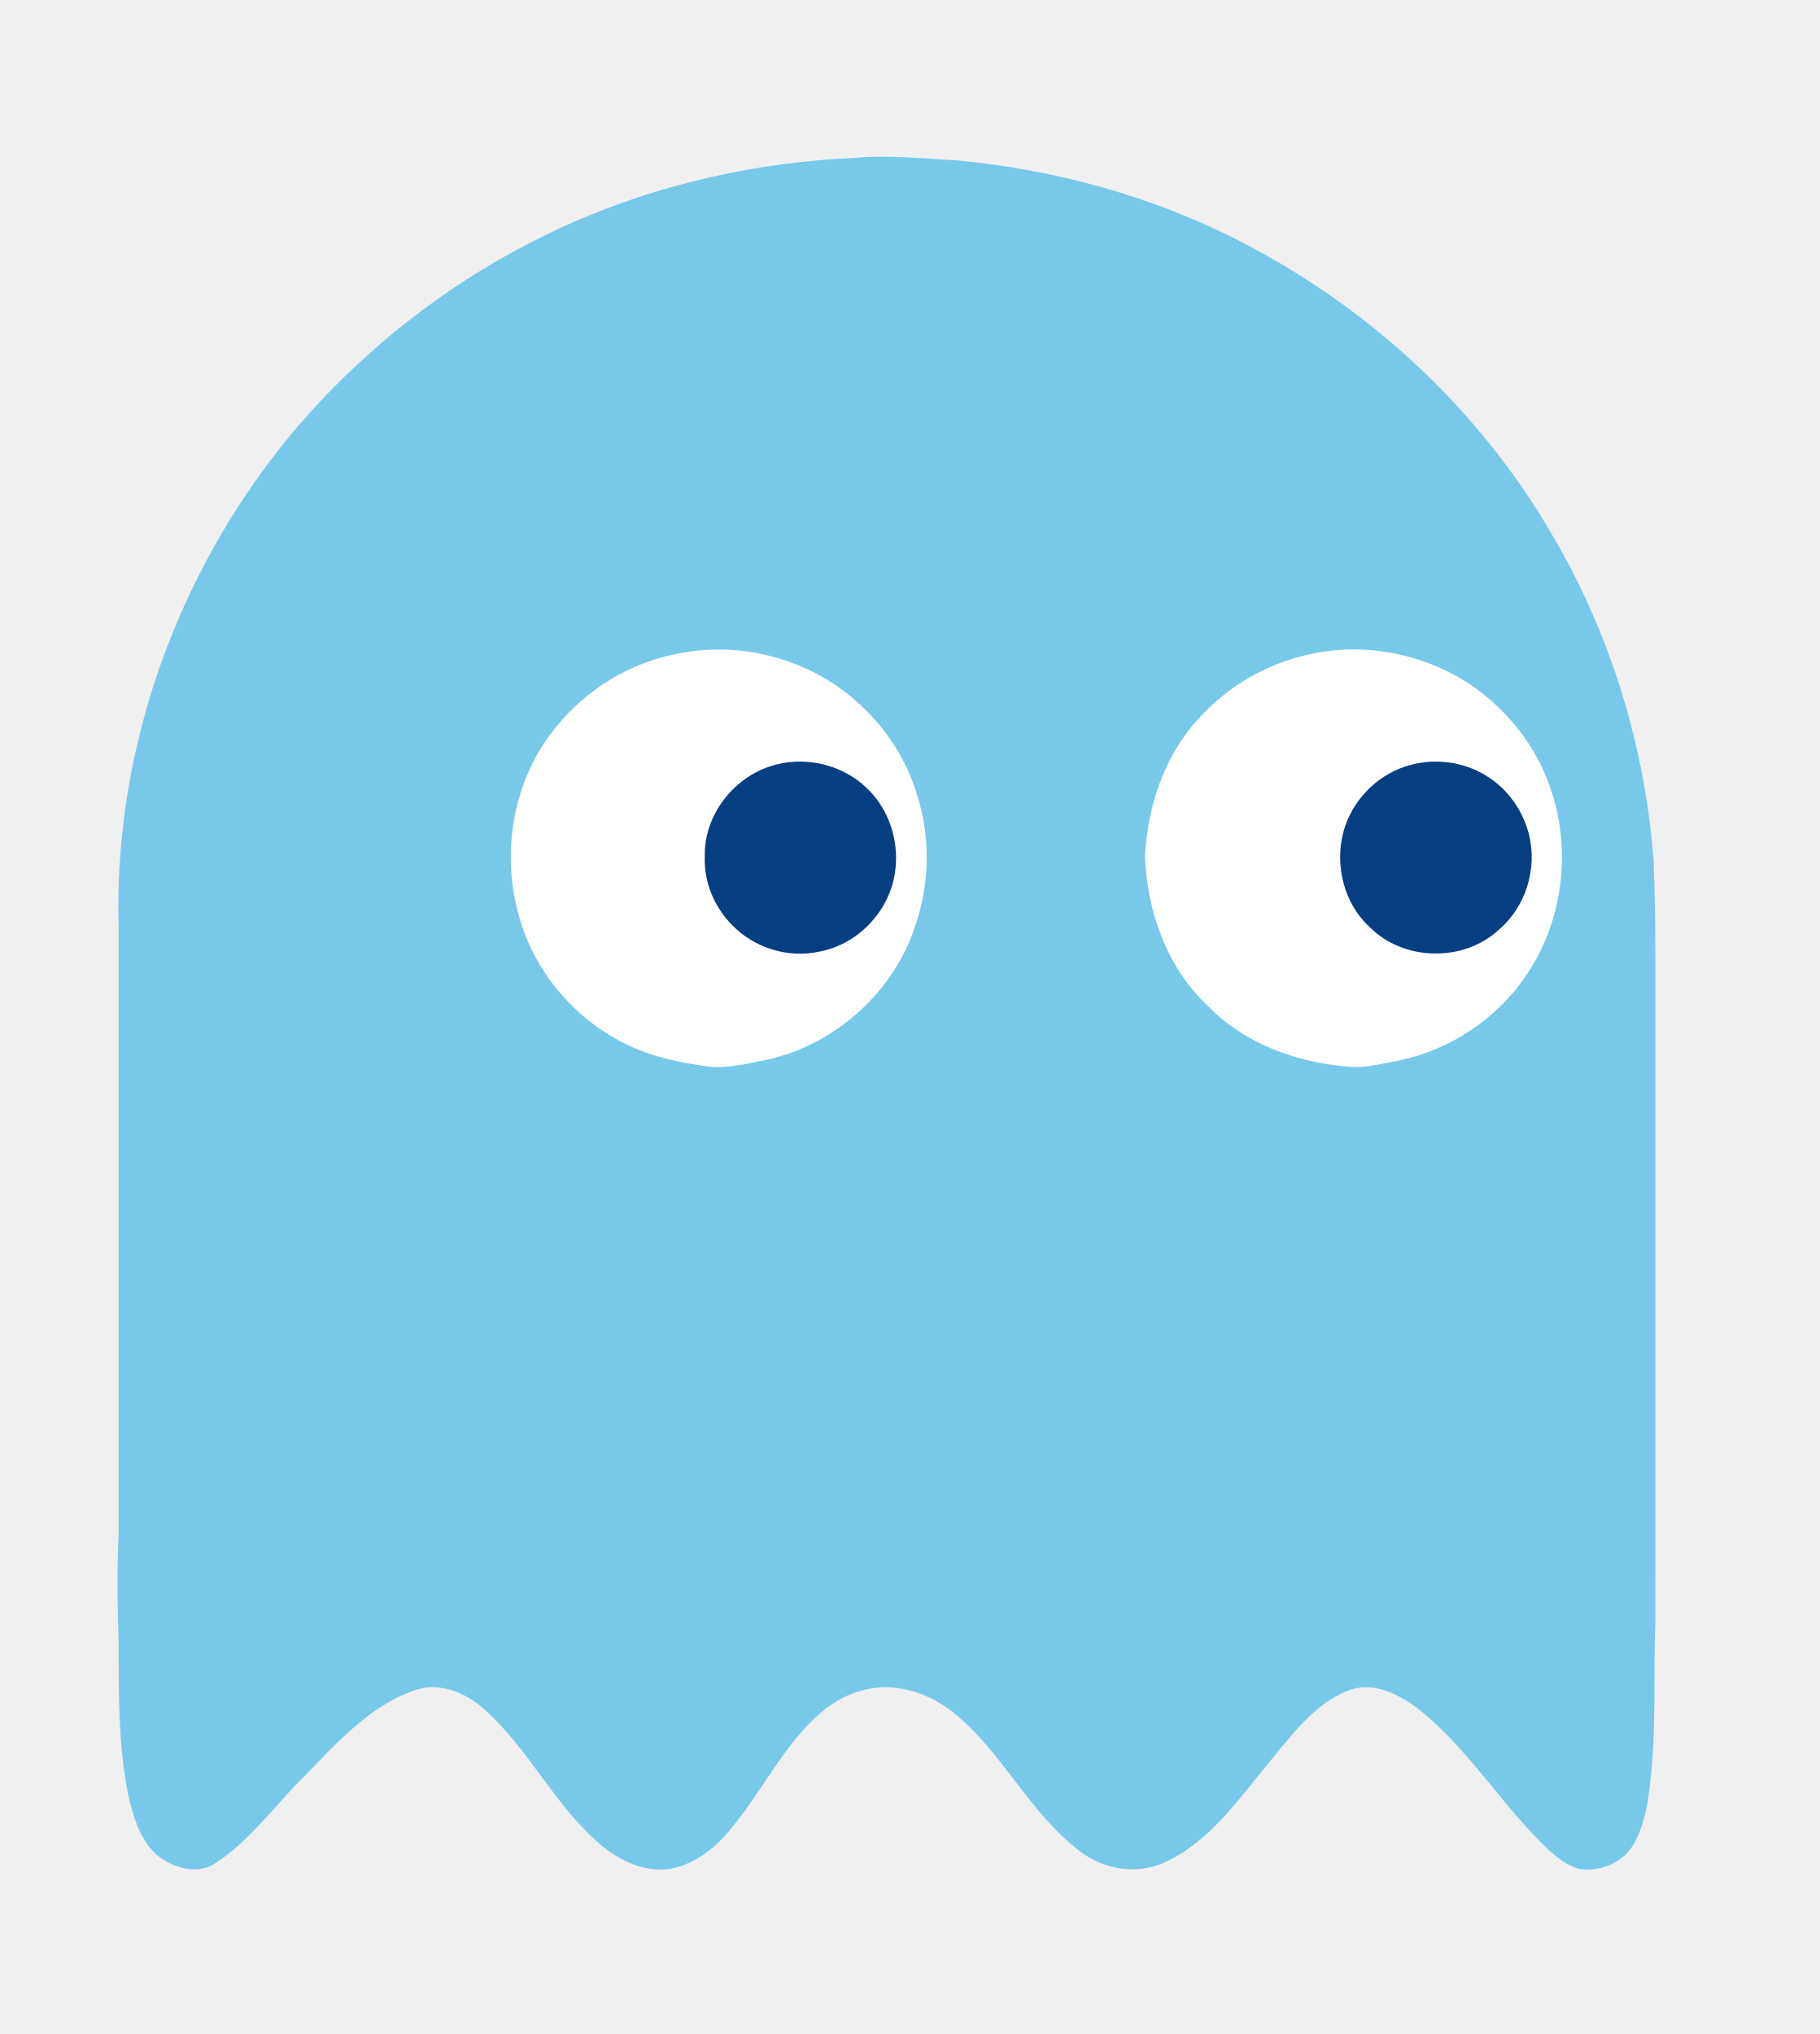
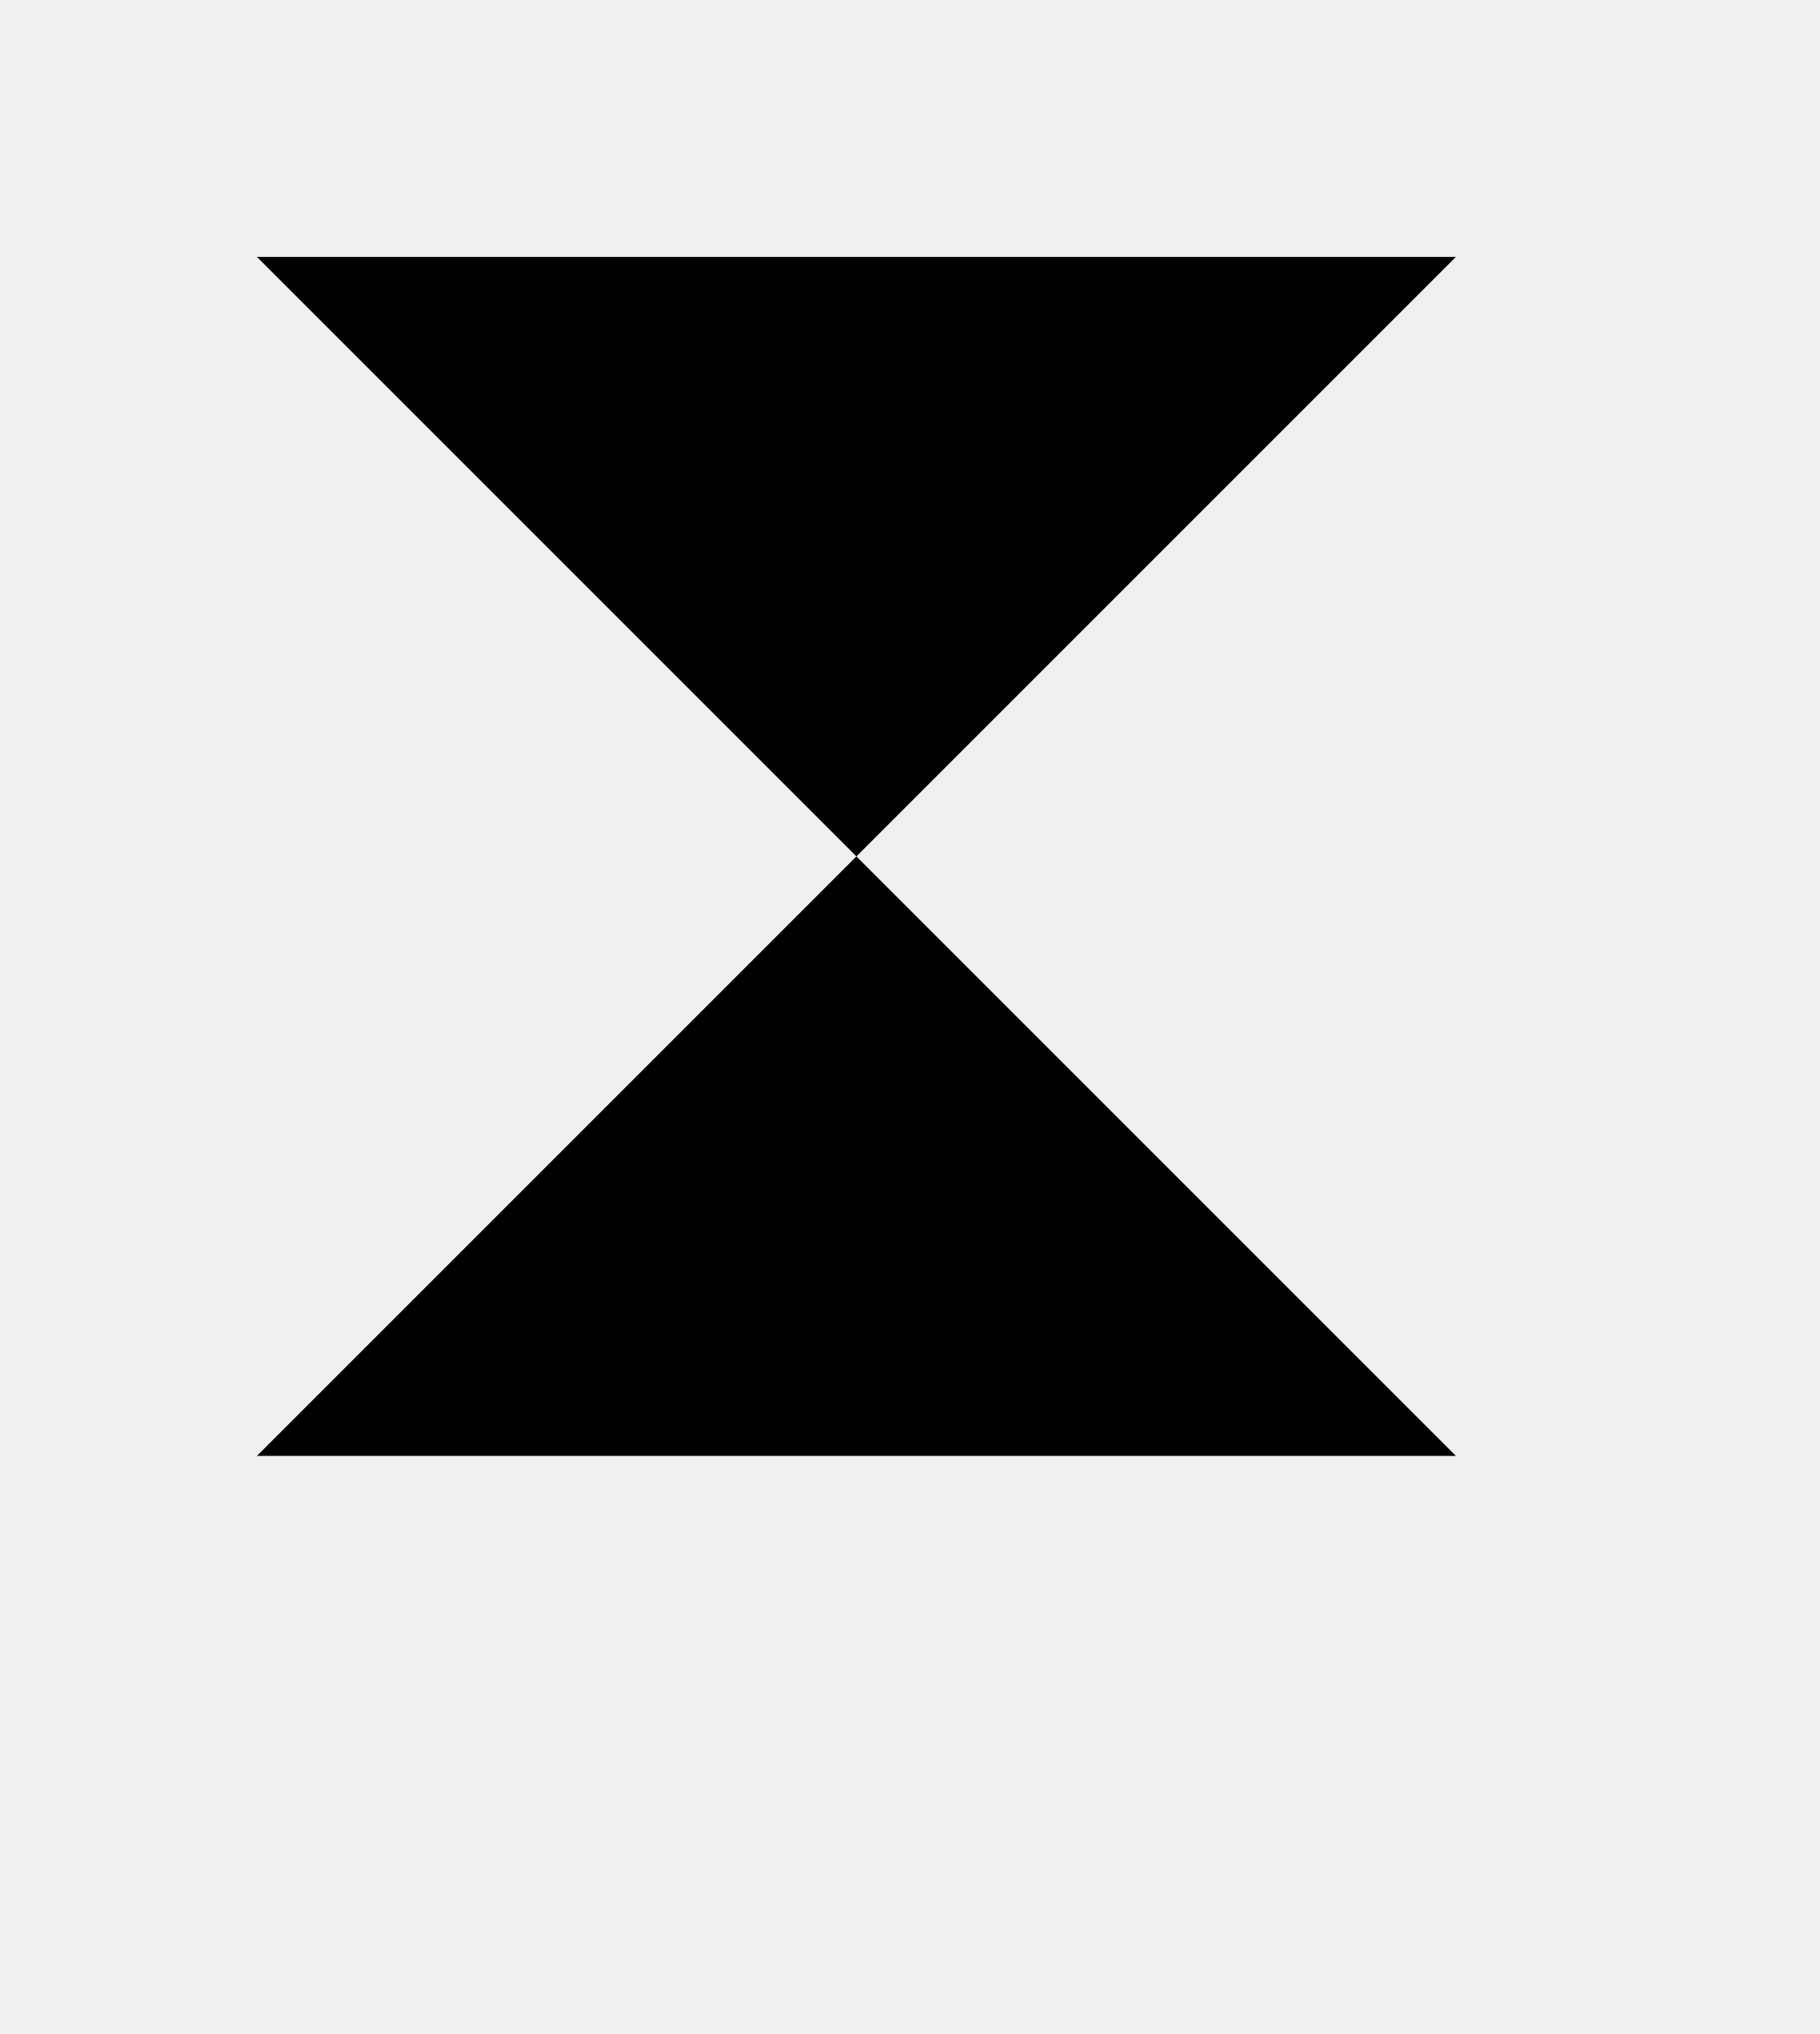
<svg xmlns="http://www.w3.org/2000/svg" version="1.1" id="logo" x="0px" y="0px" viewBox="0 0 212.5 237.5" enable-background="new 0 0 212.5 237.5" xml:space="preserve">
-   <path id="main" fill="#78C9E9" d="M99.684,18.451c4.017-0.386,8.033,0.069,12.045,0.273c11.729,1.103,23.296,4.312,33.739,9.796  c14.703,7.681,27.338,19.432,35.693,33.8c6.843,11.545,10.894,24.711,11.919,38.089c0.33,8.537,0.187,17.086,0.217,25.631  c-0.004,21.133,0.004,42.266-0.004,63.4c-0.274,6.214,0.148,12.458-0.604,18.646c-0.27,2.506-0.686,5.098-1.967,7.308  c-1.272,2.158-3.938,3.227-6.37,2.822c-1.385-0.391-2.531-1.324-3.59-2.258c-5.411-5.158-9.284-11.779-15.185-16.447  c-2.28-1.729-5.35-3.257-8.22-2.085c-4.073,1.637-6.674,5.385-9.396,8.632c-3.469,4.213-6.769,8.989-11.863,11.351  c-3.183,1.528-7.069,0.942-9.857-1.142c-6.014-4.455-9.131-11.676-14.963-16.327c-2.966-2.383-7.056-3.646-10.786-2.496  c-3.27,0.859-5.762,3.344-7.833,5.892c-2.831,3.578-4.994,7.656-8.055,11.056c-1.694,1.881-3.904,3.387-6.426,3.839  c-2.948,0.396-5.823-0.96-8.029-2.818c-5.363-4.528-8.354-11.168-13.591-15.818c-2.202-2.015-5.45-3.305-8.376-2.145  c-5.263,1.914-9.037,6.273-12.854,10.16c-3.356,3.339-6.148,7.321-10.165,9.935c-2.045,1.398-4.806,0.612-6.639-0.786  c-2.123-1.736-2.931-4.524-3.539-7.091c-1.203-5.936-1.116-12.019-1.138-18.046c-0.134-4.203-0.191-8.41,0.008-12.613  c-0.013-23.596-0.004-47.191-0.004-70.786c-0.704-24.433,9.787-48.85,27.664-65.462c10.638-9.991,23.721-17.413,37.838-21.164  C85.988,19.792,92.819,18.746,99.684,18.451z" />
-   <path fill="#FFFFFF" d="M78.98,76.349c4.62-0.964,9.496-0.543,13.886,1.194c6.739,2.597,12.206,8.407,14.242,15.358  c1.524,4.811,1.463,10.122-0.143,14.907c-2.449,7.92-9.379,14.181-17.46,15.944c-2.254,0.426-4.524,1.063-6.835,0.777  c-3.339-0.456-6.695-1.138-9.722-2.684c-6.092-3.021-10.821-8.74-12.475-15.357c-1.967-7.352-0.425-15.723,4.477-21.62  C68.459,80.518,73.483,77.426,78.98,76.349z" />
-   <path fill="#FFFFFF" d="M153.184,76.345c6.335-1.359,13.183,0.031,18.567,3.626c4.229,2.918,7.629,7.121,9.271,12.023  c2.558,7.291,1.477,15.792-2.979,22.132c-3.417,4.928-8.767,8.467-14.638,9.691c-1.719,0.322-3.435,0.769-5.189,0.781  c-6.361-0.338-12.84-2.592-17.316-7.277c-4.703-4.472-6.957-10.972-7.208-17.355c0.313-5.827,2.258-11.707,6.266-16.058  C143.409,80.053,148.112,77.37,153.184,76.345z" />
-   <path fill="#053F82" d="M89.892,89.493c3.917-1.329,8.528-0.283,11.45,2.657c3.383,3.304,4.273,8.806,2.115,13.014  c-1.502,2.987-4.39,5.297-7.694,5.931c-3.639,0.851-7.686-0.386-10.274-3.079c-2.089-2.097-3.326-5.059-3.192-8.033  C82.176,95.329,85.507,90.926,89.892,89.493z" />
-   <path fill="#053F82" d="M164.122,89.493c3.218-1.073,6.926-0.608,9.739,1.298c2.345,1.515,4.004,3.994,4.681,6.691  c0.973,3.965-0.382,8.398-3.504,11.056c-4.095,3.842-11.138,3.712-15.089-0.274c-3.07-2.792-4.151-7.352-3.04-11.294  C157.908,93.505,160.683,90.596,164.122,89.493z" />
+   <path d="M30,30 L170,30 L30,170 L170,170" />
</svg>
